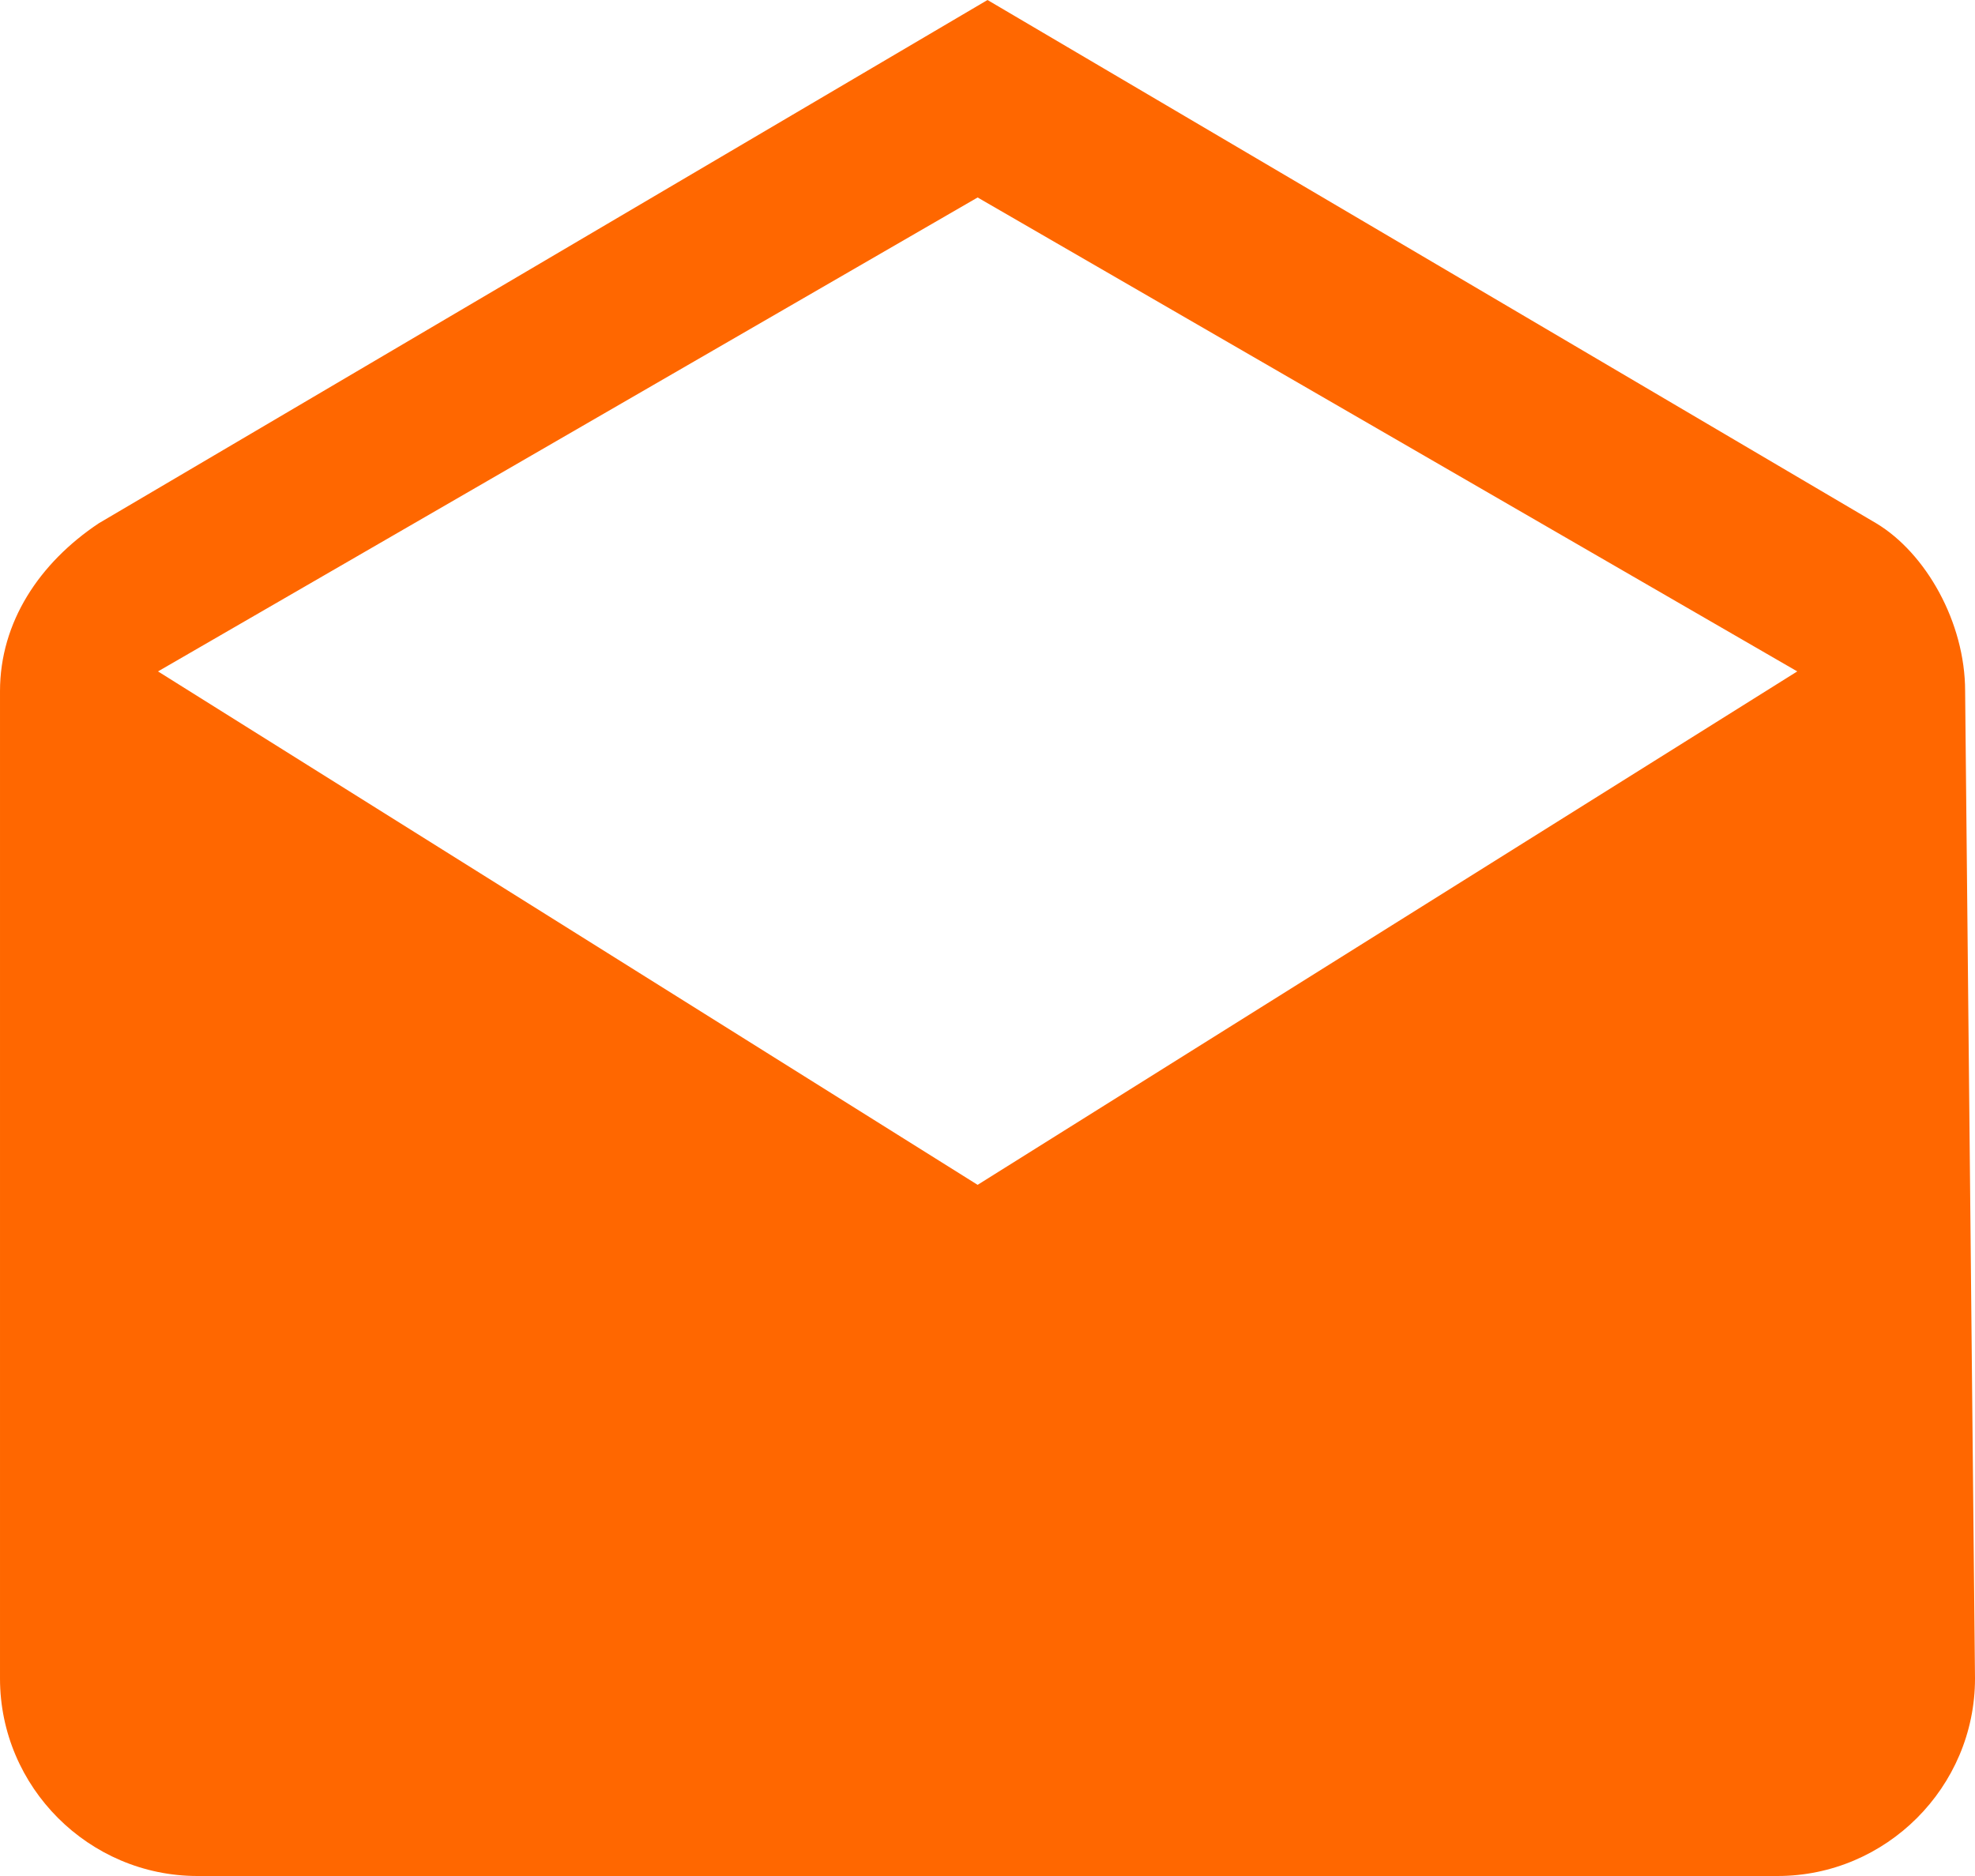
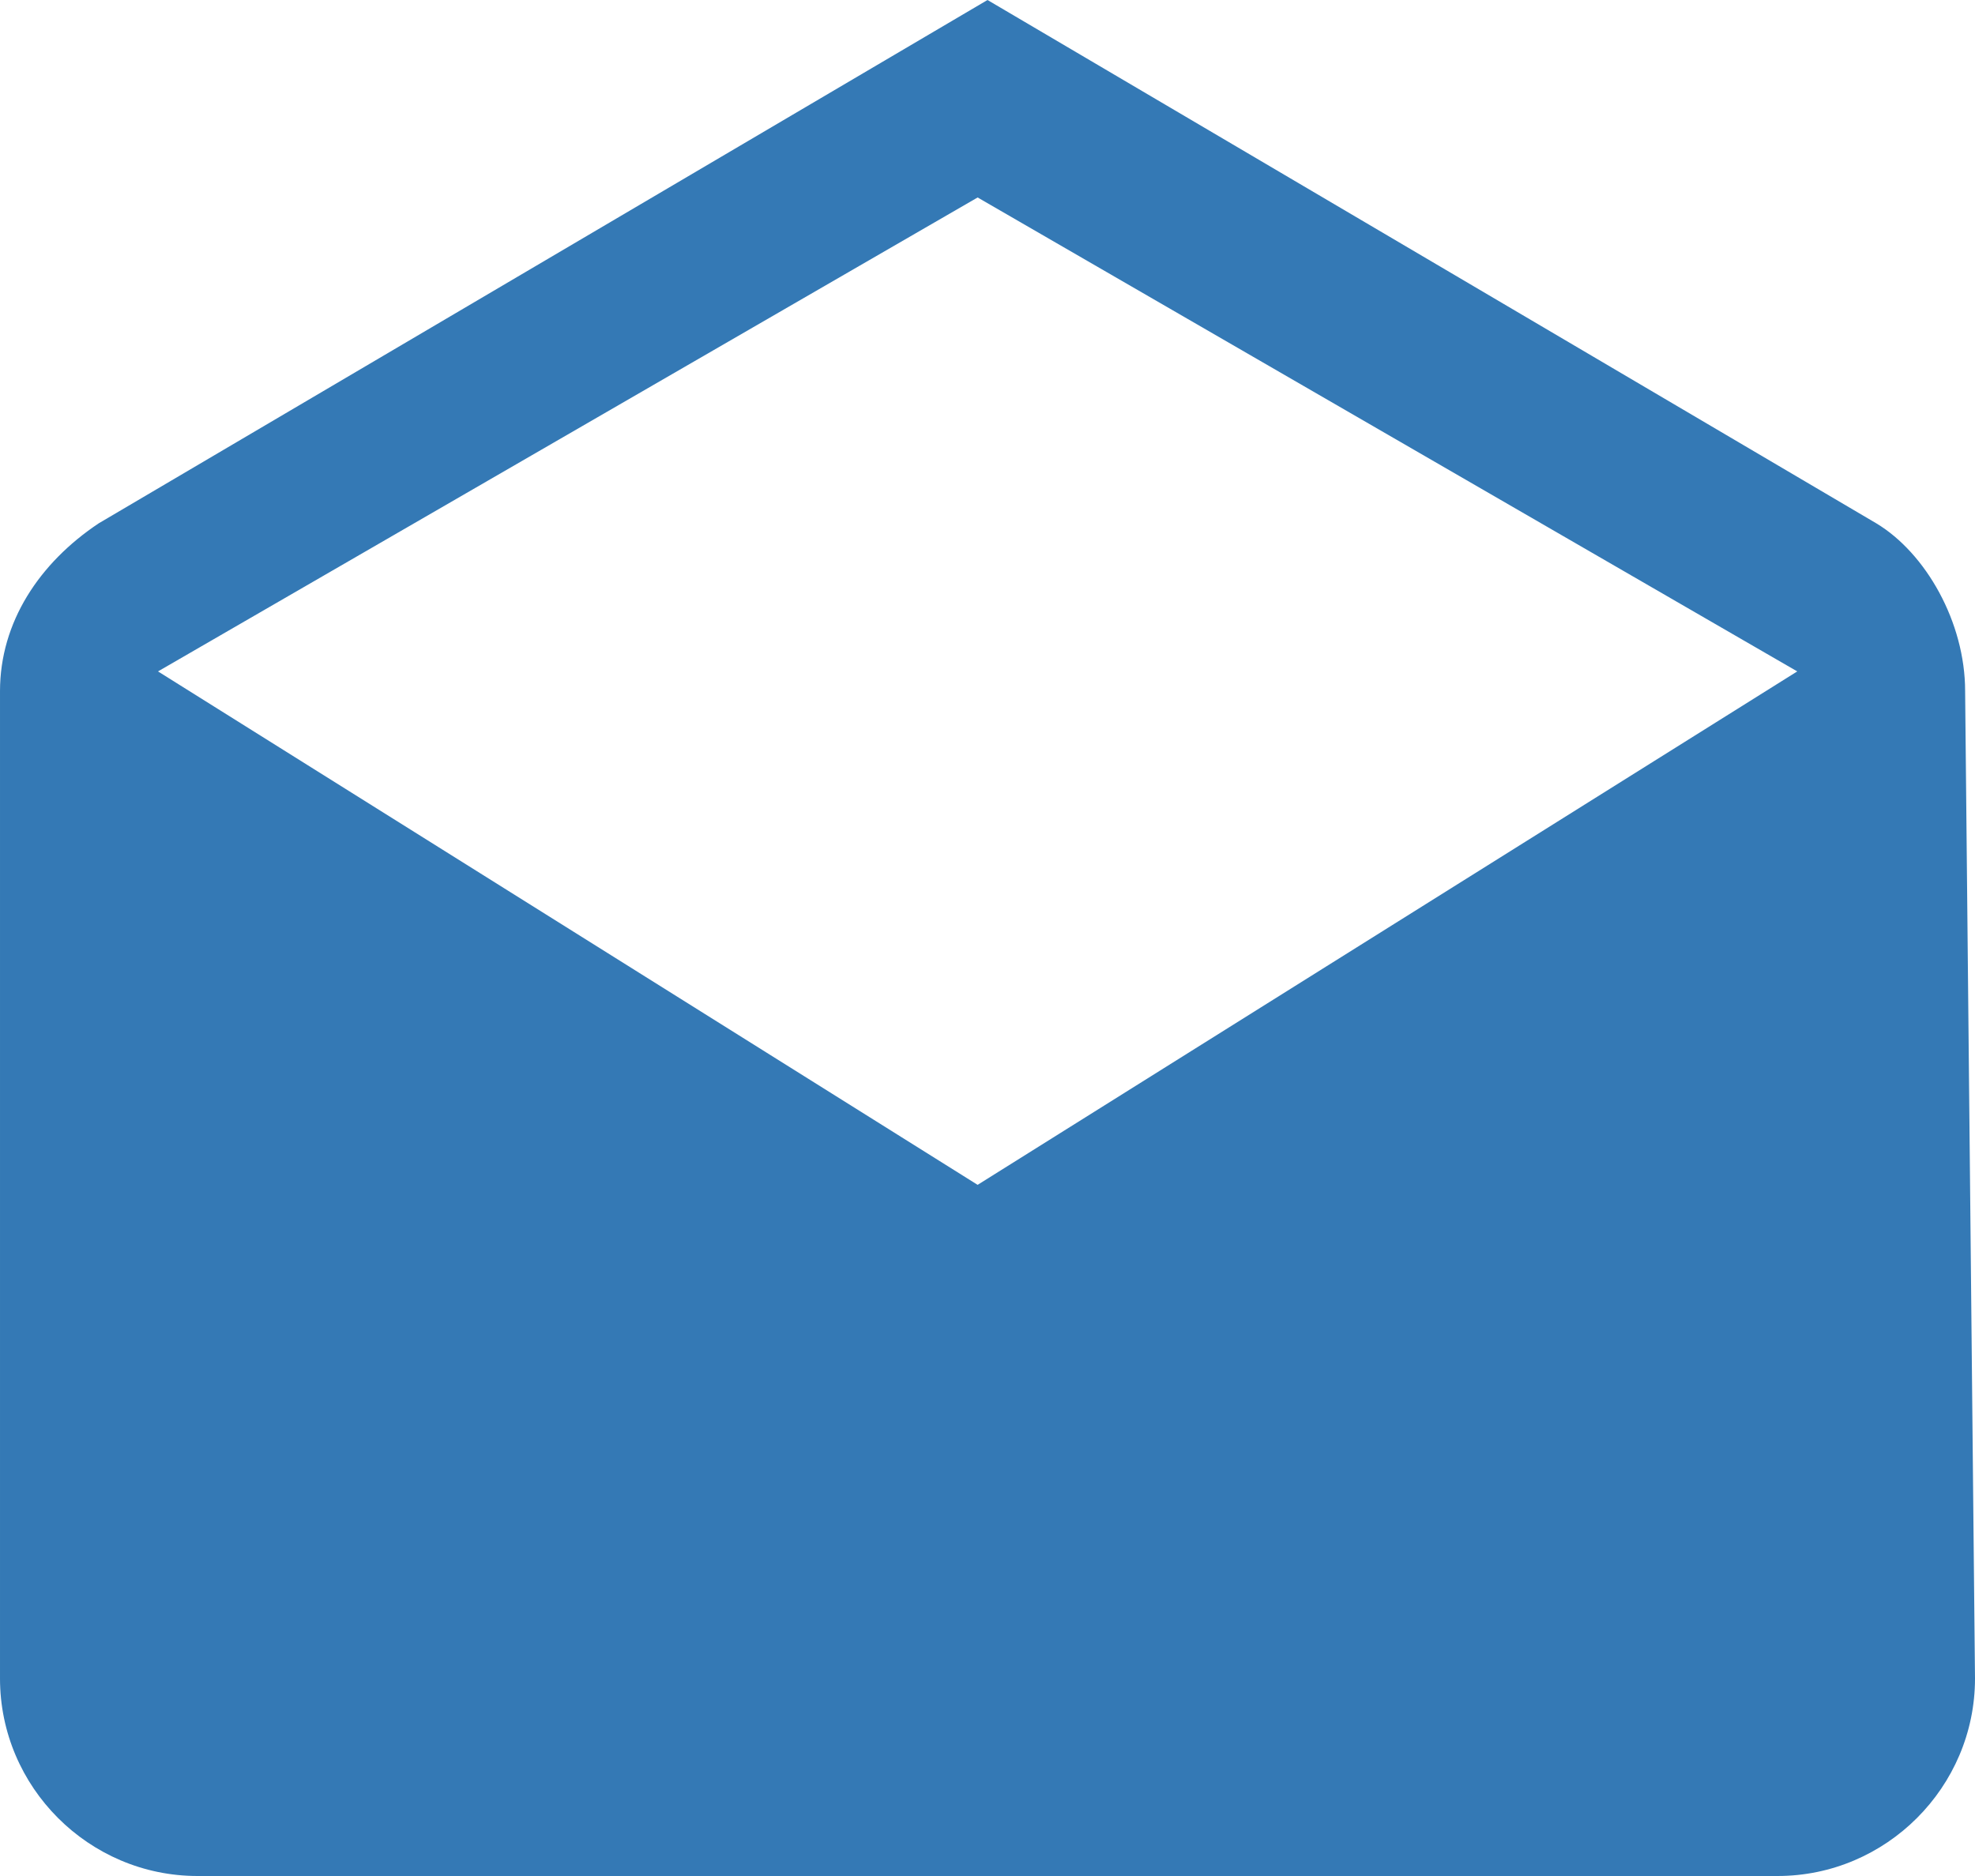
<svg xmlns="http://www.w3.org/2000/svg" version="1.1" id="Layer_1" x="0px" y="0px" viewBox="-585.9 773 20 19" style="enable-background:new -585.9 773 20 19;" xml:space="preserve">
  <style type="text/css">
- 	.st0{fill:#FF6700;}
+ 	.st0{fill:#3479b5;}
</style>
  <path class="st0" d="M-566,780c0-0.7-0.4-1.4-0.9-1.7l-9-5.3l-9,5.3c-0.6,0.4-1,1-1,1.7v10c0,1.1,0.9,2,2,2h16c1.1,0,2-0.9,2-2  L-566,780z M-576,785l-8.3-5.2l8.3-4.8l8.3,4.8L-576,785z" />
</svg>
